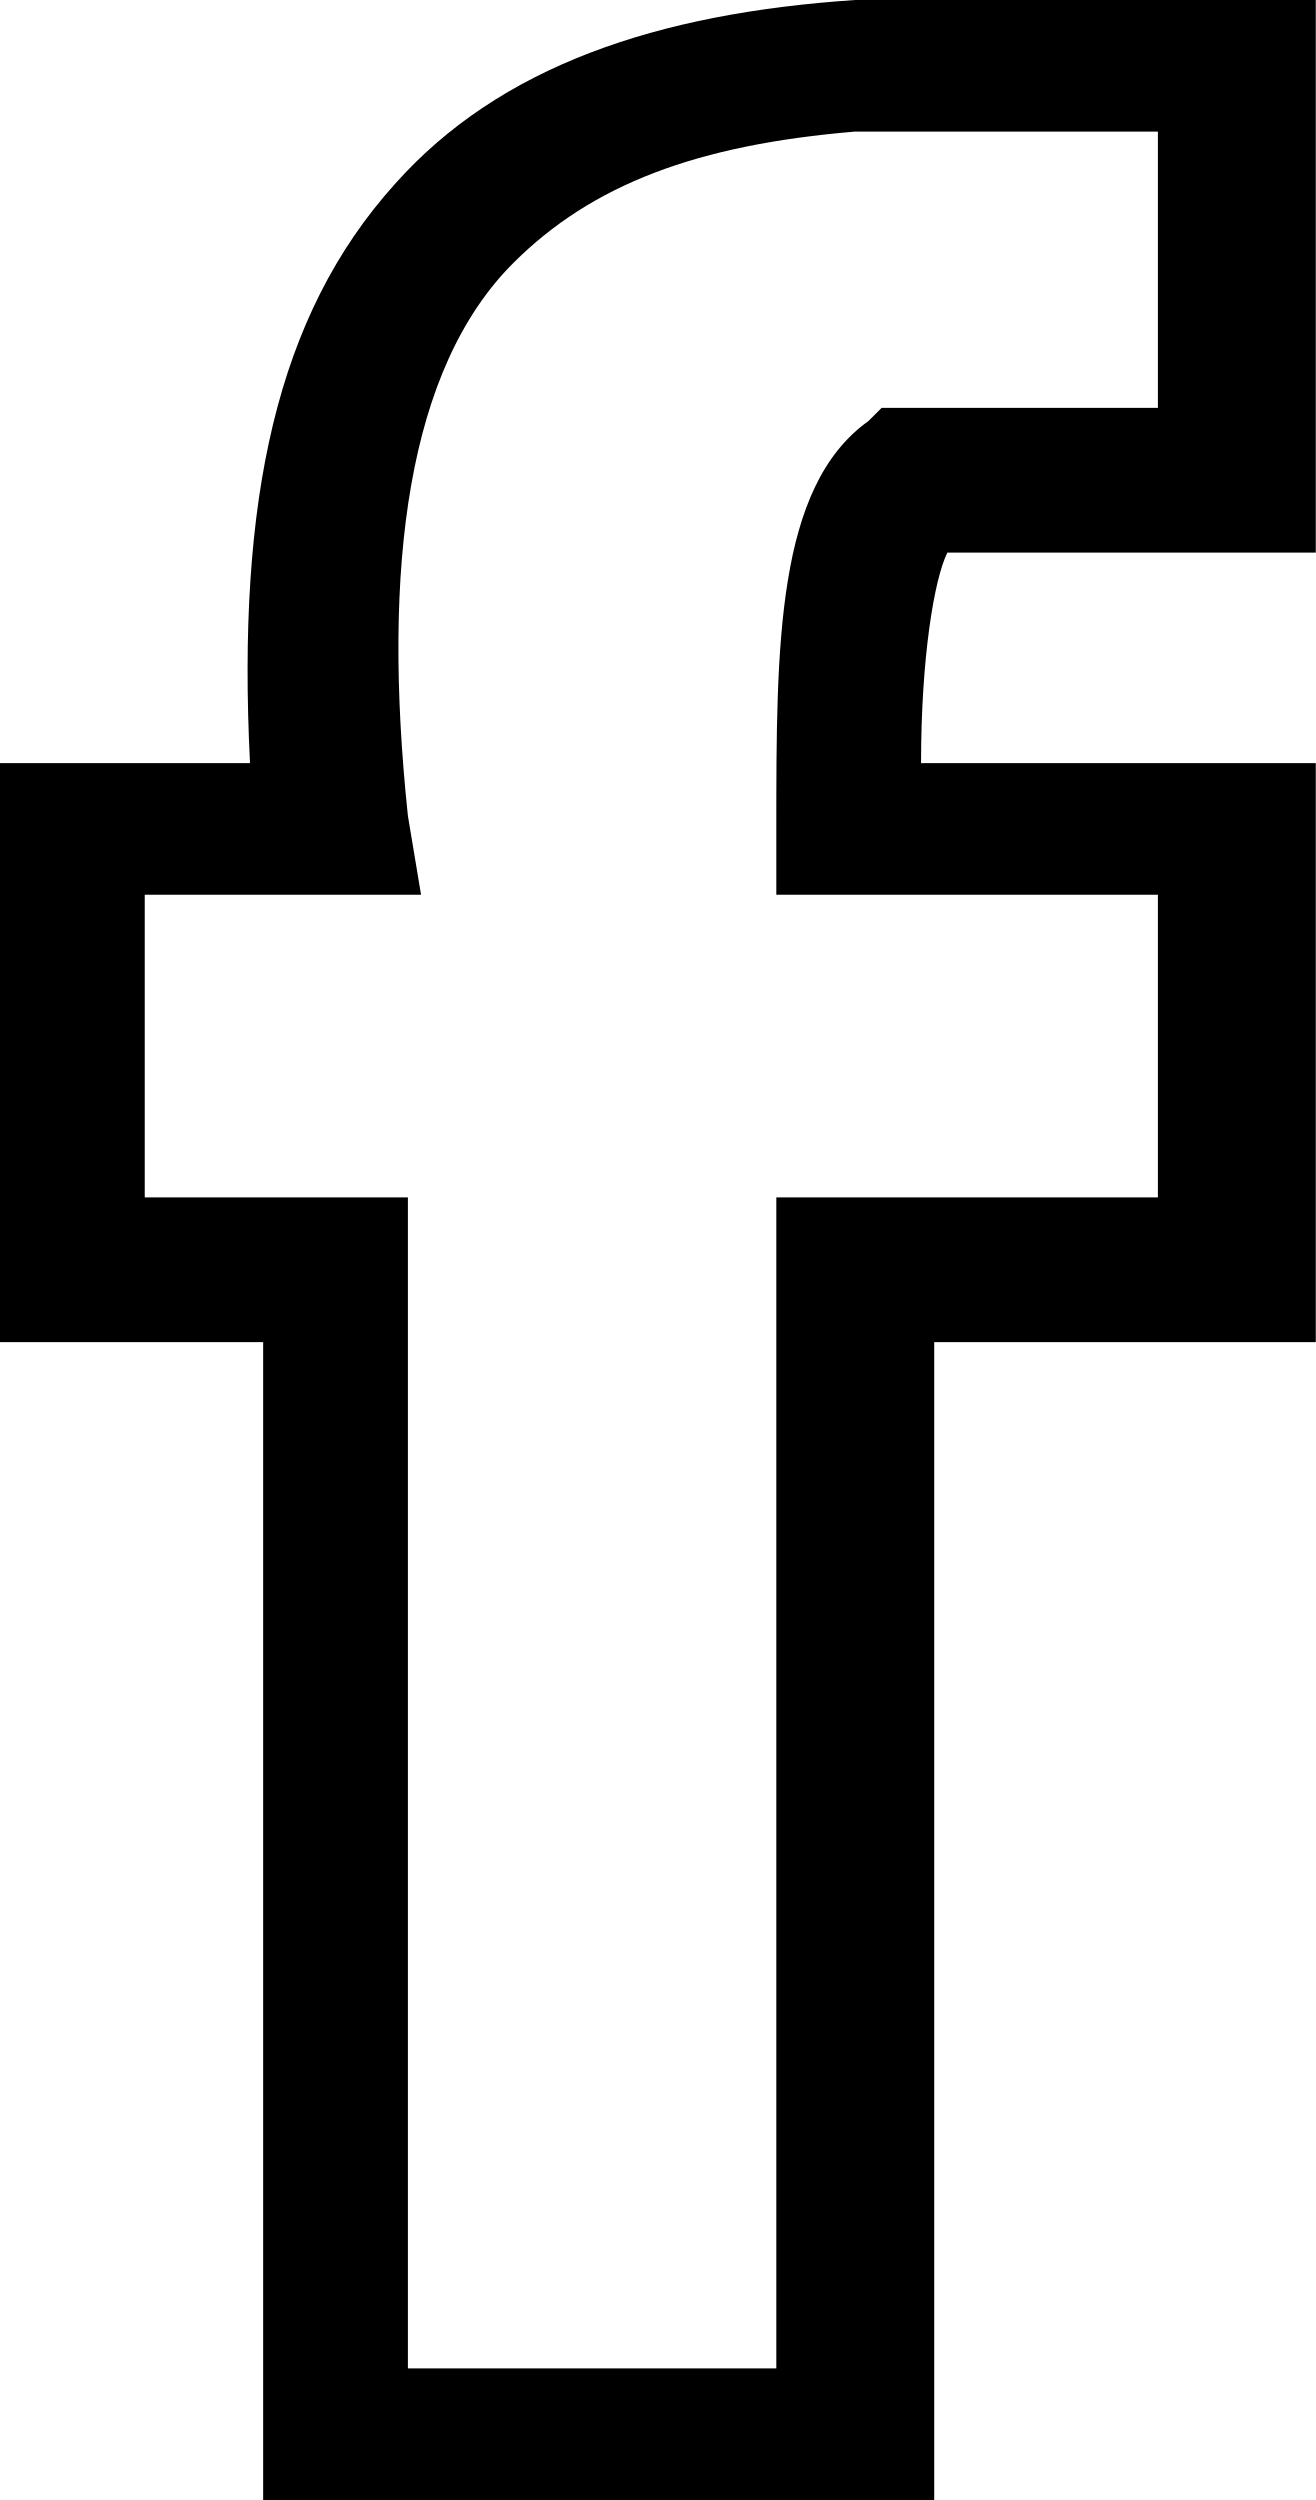
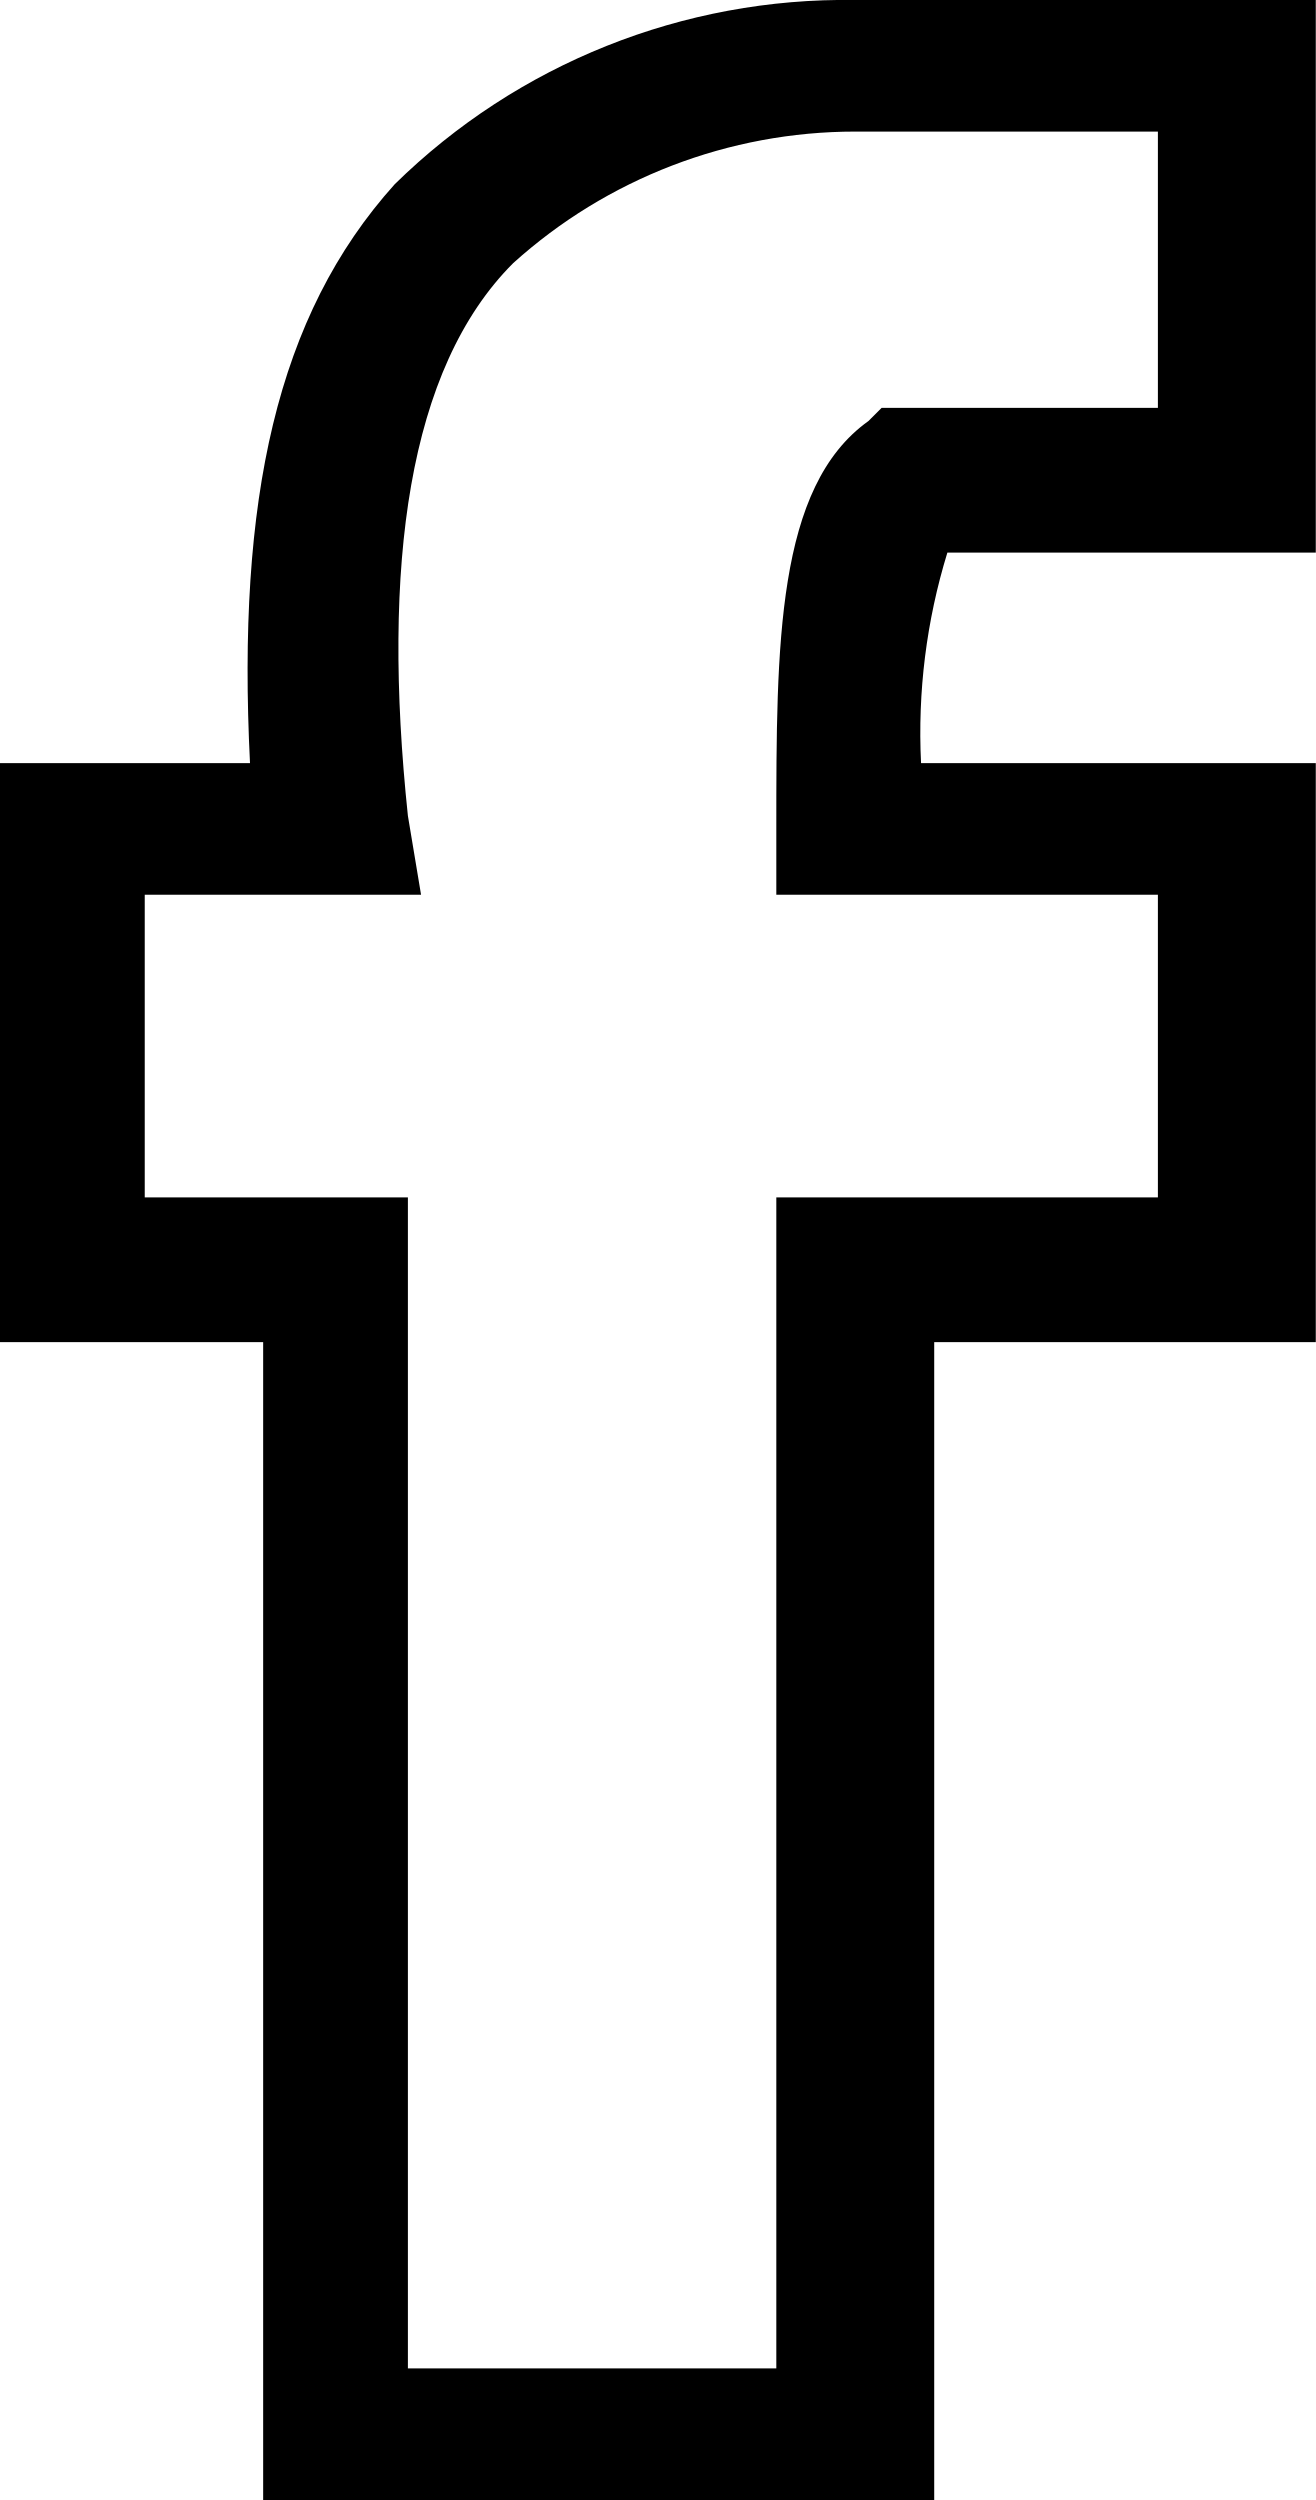
- <svg xmlns="http://www.w3.org/2000/svg" version="1.1" id="Layer_1" x="0px" y="0px" viewBox="0 0 10 19" style="enable-background:new 0 0 10 19;" xml:space="preserve">
-   <path d="M7.1,19H2v-8.8H0V5.8h1.9C1.8,3.8,2.1,2.4,3,1.4C3.8,0.5,5,0.1,6.5,0H10v4.2H7.2C7.1,4.4,7,5,7,5.8h3v4.4H7.1V19z M3.1,18  h2.8V9.1h2.9V6.8H5.9V6.3c0-1.4,0-2.6,0.7-3.1l0.1-0.1h2.1V1H6.5c-1.2,0.1-2,0.4-2.6,1c-0.8,0.8-1,2.3-0.8,4.2l0.1,0.6H1.1v2.3h2V18  z" />
+ <svg xmlns="http://www.w3.org/2000/svg" id="Layer_1" data-name="Layer 1" viewBox="0 0 10 19">
+   <path d="M7.1,19H2V10.2H0V5.8H1.9c-.1-2,.2-3.4,1.1-4.4A4.89,4.89,0,0,1,6.5,0H10V4.2H7.2A4.66,4.66,0,0,0,7,5.8h3v4.4H7.1Zm-4-1H5.9V9.1H8.8V6.8H5.9V6.3c0-1.4,0-2.6.7-3.1l.1-.1H8.8V1H6.5A3.88,3.88,0,0,0,3.9,2c-.8.8-1,2.3-.8,4.2l.1.6H1.1V9.1h2Z" />
</svg>
